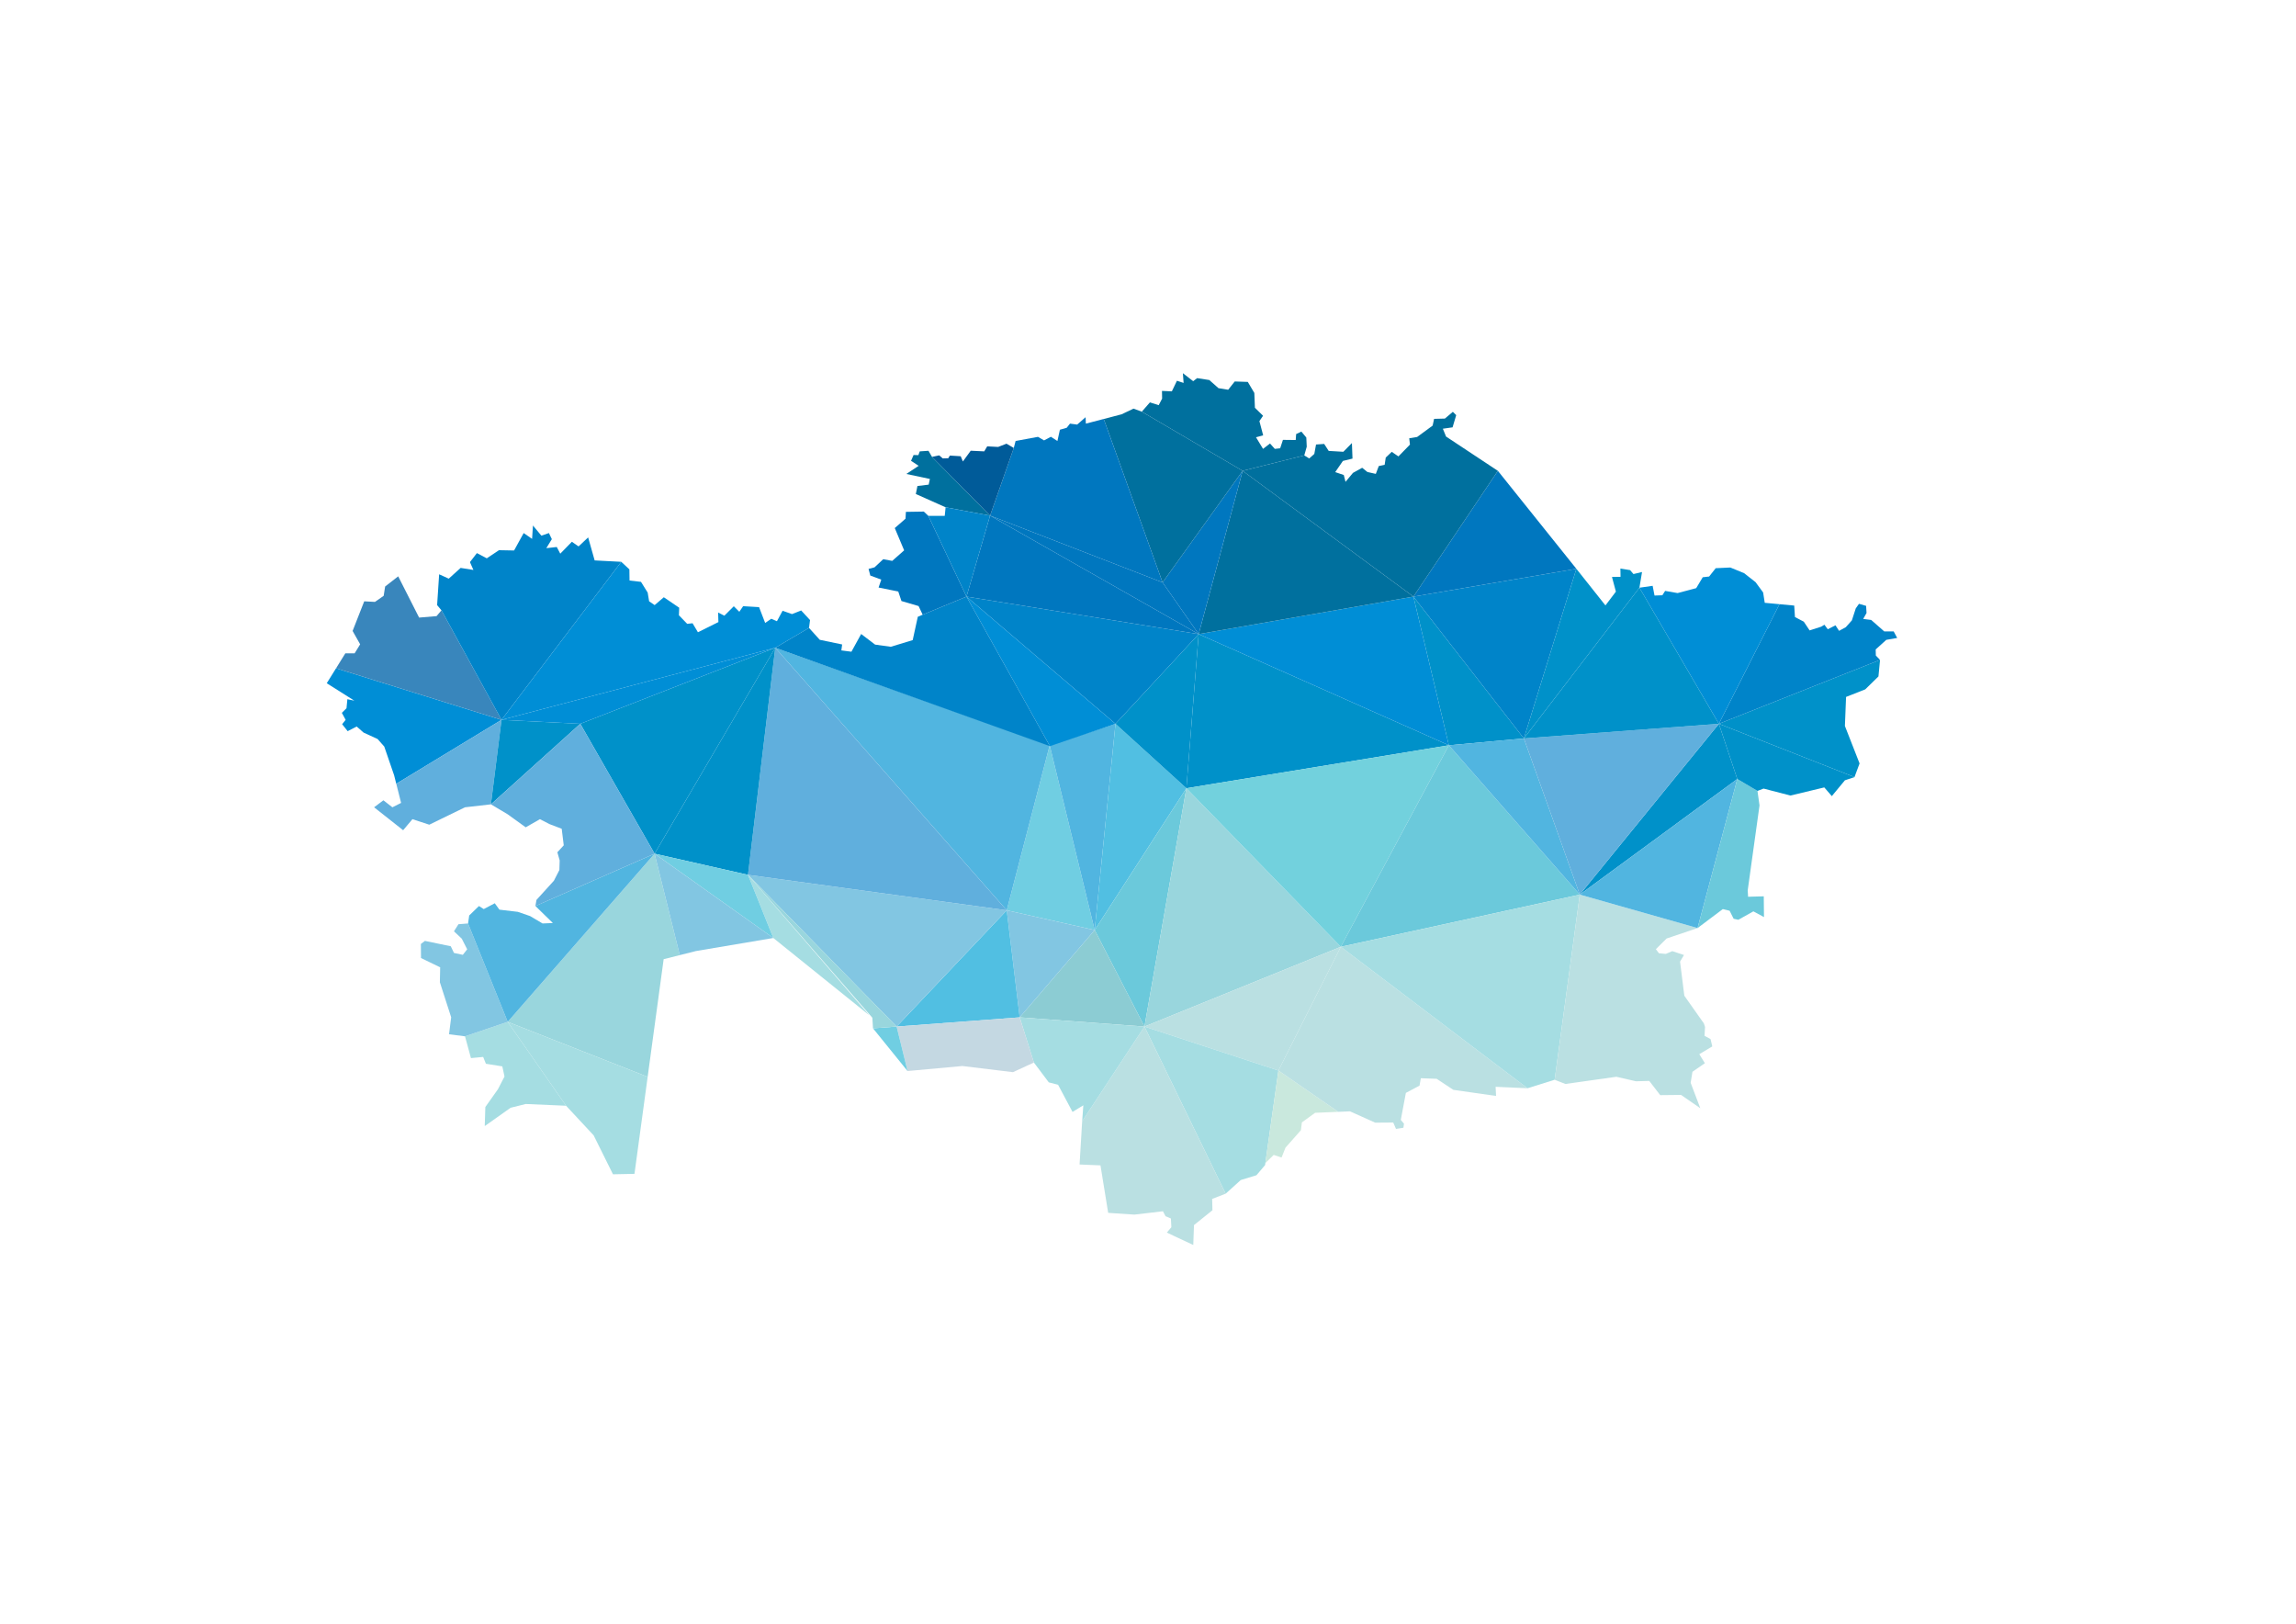
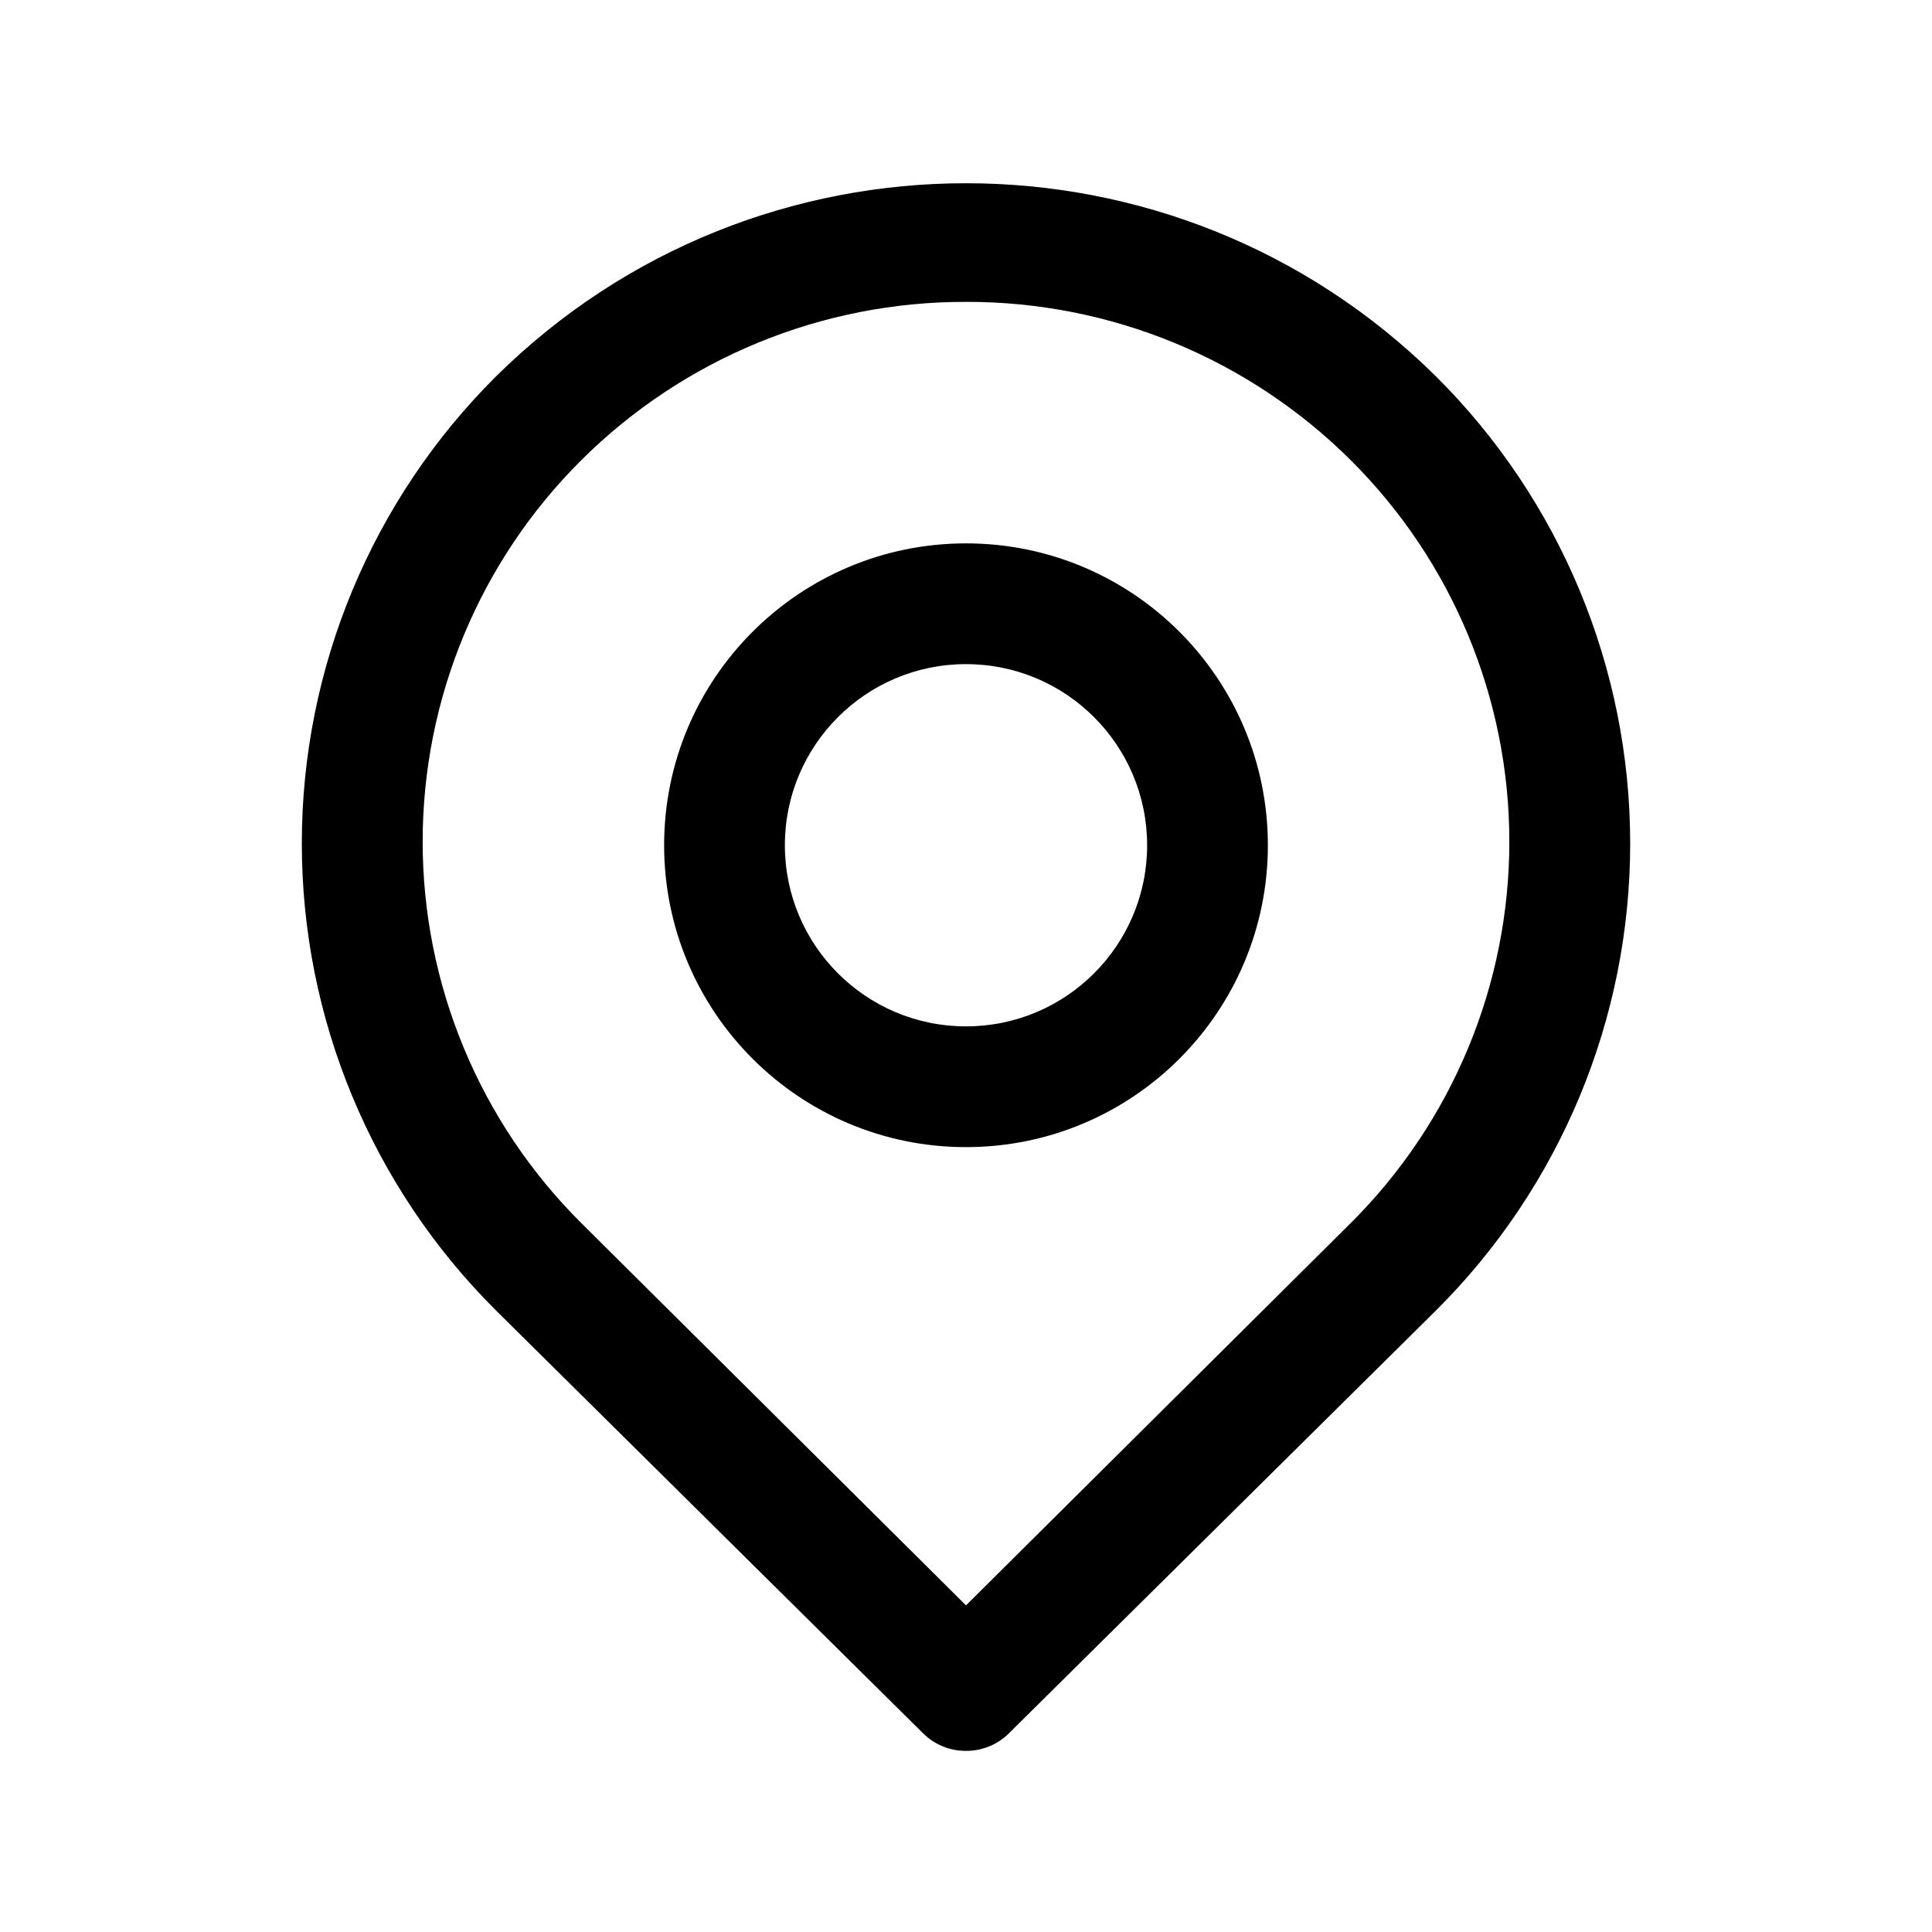
- <svg xmlns="http://www.w3.org/2000/svg" xml:space="preserve" width="297mm" height="210mm" version="1.1" style="shape-rendering:geometricPrecision; text-rendering:geometricPrecision; image-rendering:optimizeQuality; fill-rule:evenodd; clip-rule:evenodd" viewBox="0 0 29700 21000">
+ <svg xmlns="http://www.w3.org/2000/svg" viewBox="0 0 32 32">
  <defs>
-     <style type="text/css">
-    
-     .fil0 {fill:none}
-     .fil17 {fill:#3986BC}
-     .fil16 {fill:#C4D8E2}
-     .fil8 {fill:#60AFDD}
-     .fil12 {fill:#008ED6}
-     .fil6 {fill:#82C6E2}
-     .fil2 {fill:#51B5E0}
-     .fil20 {fill:#005B99}
-     .fil9 {fill:#BAE0E2}
-     .fil3 {fill:#51BFE2}
-     .fil13 {fill:#0084C9}
-     .fil19 {fill:#00709E}
-     .fil14 {fill:#A5DDE2}
-     .fil1 {fill:#70CEE2}
-     .fil11 {fill:#72D1DD}
-     .fil15 {fill:#C9E8DD}
-     .fil5 {fill:#8CCCD3}
-     .fil7 {fill:#99D6DD}
-     .fil4 {fill:#6BC9DB}
-     .fil10 {fill:#0091C9}
-     .fil18 {fill:#0077BF}
-    
-   </style>
+     <style>.cls-1{fill:none;}</style>
  </defs>
-   <g id="Слой_x0020_1">
-     <polygon class="fil0" points="11806.34,8278.67 11873.83,8046.7 11872.17,7977.29 11935.1,7950.05 11882.5,7838.28 11660.85,7773.48 11619.52,7650.44 11364.99,7598.78 11399.74,7496.41 11257.92,7443.81 11231.62,7344.25 11312.39,7337.67 11425.1,7232.48 11541.57,7254.09 11695.6,7117.89 11574.43,6829.56 11713.44,6708.4 11718.14,6620.11 11950.13,6616.35 12008.36,6671.77 12220.62,6671.77 12231.89,6560.94 11846.81,6389.06 11867.47,6285.75 12013.05,6267.91 12028.62,6194.51 11723.77,6129.84 11883.44,6024.64 11784.82,5959.84 11817.69,5884.7 11879.68,5886.58 11897.53,5837.74 12010.23,5830.23 12056.25,5909.12 12149.24,5889.4 12195.26,5928.85 12265.7,5926.97 12287.3,5892.22 12427.25,5900.67 12455.42,5968.29 12556.86,5829.29 12731.56,5837.74 12770.07,5772.93 12911.89,5780.45 13018.95,5738.18 13113.82,5793.59 13137.3,5703.43 13426.58,5649.9 13505.48,5695.92 13593.76,5648.96 13678.29,5703.43 13710.42,5557.79 13798.51,5532.5 13840.78,5478.96 13933.76,5491.17 14042.7,5395.89 14046.45,5478.96 14508.55,5358.32 14662.58,5285.06 14769.65,5324.33 14874.84,5204.28 14988.5,5239.98 15032.63,5155.45 15030.75,5055.89 15158.49,5061.52 15224.24,4924.4 15310.64,4952.58 15301.25,4826.72 15434.62,4930.03 15485.34,4890.59 15643.13,4915.01 15761.47,5020.2 15887.32,5040.86 15971.85,4933.79 16140.91,4939.43 16225.45,5082.19 16232.96,5273.79 16338.15,5377.1 16291.19,5446.6 16308.09,5510.47 16360.69,5625.06 16246.97,5655.11 16338.15,5805.39 16428.32,5735.88 16490.31,5805.39 16559.81,5797.88 16595.5,5688.92 16760.8,5690.81 16766.43,5613.79 16834.06,5581.85 16897.92,5658.87 16903.56,5777.21 16871.63,5889.91 16935.49,5929.37 17001.24,5871.14 17023.78,5749.04 17128.98,5741.52 17187.21,5831.68 17376.93,5842.96 17487.76,5730.25 17495.27,5931.24 17371.29,5961.3 17271.74,6105.94 17382.56,6143.51 17404.95,6232.04 17471.53,6142.97 17531.53,6088.58 17620.61,6050.14 17688.11,6104.52 17796.88,6128.9 17835.32,6027.63 17911.27,6011.69 17925.33,5917.94 18003.15,5843.86 18089.41,5902.94 18238.49,5750.11 18229.12,5668.53 18331.32,5651.65 18531.96,5504.44 18550.71,5417.25 18690.42,5413.5 18793.56,5326.3 18836.69,5369.43 18814.18,5464.12 18789.81,5526.95 18664.17,5544.77 18705.42,5646.02 19375.81,6089.52 20305.16,7244.1 20686.48,7741.89 20767.25,7830.18 20902.5,7651.72 20851.78,7462 20962.61,7460.13 20960.73,7353.06 21086.59,7373.72 21129.79,7424.43 21240.62,7398.13 21206.81,7601.01 21377.75,7576.59 21402.17,7702.45 21503.6,7698.69 21539.3,7642.34 21700.84,7670.51 21871.78,7631.07 21941.28,7606.65 22025.81,7465.76 22108.46,7456.37 22193.62,7348.67 22382.72,7339.9 22561.16,7413.16 22709.56,7529.63 22807.24,7663 22827.9,7796.37 23209.23,7832.06 23218.62,7980.36 23333.21,8040.56 23408.34,8153.27 23515.41,8130.73 23599.94,8080.02 23643.15,8138.25 23742.7,8087.53 23789.66,8158.91 23876.08,8111.95 23954.97,8023.66 24005.68,7867.74 24047.01,7809.51 24139.06,7835.81 24144.7,7927.86 24101.48,8004.87 24204.8,8018.02 24373.86,8166.42 24495.96,8166.42 24541.04,8250.95 24400.16,8275.37 24263.03,8399.35 24264.91,8478.24 24319.39,8534.6 24298.73,8748.73 24127.78,8915.92 23879.83,9013.6 23864.81,9389.29 24054.53,9873.93 23988.78,10050.49 23864.81,10091.82 23695.74,10296.57 23598.07,10183.87 23160.39,10289.06 22812.88,10198.89 22733.98,10228.95 22760.28,10416.8 22607.68,11514.47 22612.38,11598.06 22815.25,11592.42 22818.07,11861.04 22680.94,11786.84 22486.52,11895.79 22425.47,11882.64 22373.82,11779.32 22285.53,11757.73 21998.13,11989.71 21558.58,12138.11 21419.57,12276.17 21459.02,12328.77 21548.24,12337.22 21631.83,12301.53 21783.05,12351.31 21732.33,12436.78 21787.74,12878.22 22040.39,13236.06 22055.42,13282.08 22048.85,13396.67 22126.8,13438.93 22149.34,13533.79 21981.23,13634.29 22053.54,13750.76 21892.94,13861.58 21869.46,14004.34 21994.37,14333.07 21745.48,14161.19 21475.92,14164.01 21334.1,13979.92 21162.22,13984.62 20908.63,13926.38 20249.3,14019.37 20110.3,13964.89 19759.02,14074.79 19346.63,14055.94 19352.26,14174.28 18800,14095.39 18583.98,13952.62 18379.24,13945.11 18362.32,14040.91 18185.75,14134.81 18120.01,14484.22 18161.33,14533.06 18153.82,14585.66 18058.02,14600.69 18022.33,14518.04 17789.4,14519.92 17462.55,14373.4 17011.72,14392.19 16840.79,14516.16 16827.64,14617.6 16628.48,14842.94 16577.75,14970.71 16476.32,14936.9 16252.78,15199.88 16049.91,15261.86 15854.56,15438.44 15679.86,15506.07 15683.62,15652.58 15445.05,15844.19 15435.66,16101.53 15093.79,15941.86 15152.02,15872.36 15146.39,15759.66 15076.88,15729.6 15043.07,15665.73 14674.89,15708.93 14509.59,15705.17 14334.9,15686.4 14235.34,15072.14 13964.85,15060.87 13973.21,14841.06 14013.59,14295.37 13873.65,14380.84 13686.75,14029.57 13566.53,13998.58 13373.99,13742.18 13114.76,13868.03 12448.86,13787.25 11739.75,13852.06 11292.68,13299.8 11284.22,13162.67 10003.04,12131.36 9001.78,12300.38 8584.77,12405.57 8207.21,15181.91 7929.2,15187.55 7679.37,14684.12 7322.46,14300.93 6800.26,14278.38 6604.9,14327.22 6270.54,14563.91 6278.06,14317.83 6441.48,14086.78 6526.01,13923.35 6497.83,13791.86 6285.57,13758.05 6249.88,13669.77 6092.09,13684.79 6015.07,13403.03 5808.45,13376.73 5836.23,13157.24 5690.1,12704.25 5693.86,12510.77 5445.91,12390.55 5444.23,12208.95 5496.63,12168.89 5830.99,12238.4 5872.31,12324.8 5986.9,12349.23 6043.25,12277.84 5973.75,12140.71 5872.31,12044.92 5930.24,11953.16 6054.52,11943.48 6069.55,11840.16 6195.4,11718.04 6257.39,11757.51 6400.15,11682.37 6460.26,11765.03 6698.83,11793.2 6856.61,11847.68 7018.15,11943.48 7151.52,11937.85 6926.12,11718.04 6939.26,11639.17 7164.62,11391.19 7236,11252.18 7239.76,11128.21 7209.7,11023.02 7292.35,10932.85 7266.05,10718.71 7108.27,10658.6 6984.29,10594.73 6800.21,10699.92 6565.63,10530.71 6350.27,10402.84 6015.02,10441.08 5552.93,10666.11 5335.03,10594.73 5214.81,10737.49 4839.13,10441.08 4959.35,10350.53 5075.81,10441.08 5188.51,10384.35 5098.35,10027.45 4970.62,9655.51 4884.21,9557.85 4703.88,9475.19 4613.71,9396.29 4497.25,9456.4 4425.87,9366.23 4470.95,9309.89 4422.12,9219.72 4482.22,9159.61 4493.49,9043.15 4583.65,9061.94 4226.75,8836.53 4467.19,8449.57 4587.41,8449.57 4658.79,8333.1 4561.11,8160.29 4711.39,7777.09 4850.39,7784.6 4963.09,7705.71 4981.88,7585.49 5150.94,7454 5421.43,7987.48 5646.84,7968.69 5710.71,7893.56 5654.36,7825.93 5680.65,7427.71 5804.63,7484.05 5958.66,7345.05 6123.97,7371.35 6078.88,7269.92 6169.04,7153.45 6296.77,7221.07 6454.56,7115.88 6649.92,7119.64 6773.9,6894.23 6882.85,6969.37 6894.12,6796.55 7003.06,6928.04 7100.75,6894.23 7138.31,6973.12 7066.94,7089.58 7202.18,7074.56 7247.27,7160.97 7397.54,7006.94 7483.95,7067.04 7607.92,6950.58 7692.18,7248.05 8036.2,7266.16 8141.39,7363.83 8143.43,7508.15 8291.67,7525.38 8378.08,7664.38 8396.86,7777.09 8468.24,7825.93 8586.69,7724.53 8785.81,7859.78 8782.05,7957.46 8889.12,8068.28 8958.62,8060.77 9028.13,8177.2 9292.99,8045.75 9289.23,7921.77 9370,7963.09 9492.1,7841 9563.48,7912.38 9613.01,7839.95 9818.95,7852.26 9897.85,8057.01 9976.74,8002.54 10050,8034.48 10123.26,7899.22 10245.35,7942.43 10363.7,7895.47 10478.29,8019.45 10465.13,8120.88 10604.14,8274.92 10893.42,8335.03 10882.15,8421.43 11013.64,8428.95 11139.5,8199.78 11319.82,8336.9 11522.7,8365.08 " />
-     <polygon class="fil1" points="13022.69,11773.27 13578.32,9638.96 14160.4,12029.04 " />
-     <polygon class="fil2" points="14160.4,12029.04 14429.4,9361.15 13578.32,9638.96 " />
-     <polygon class="fil3" points="15346.62,10194.59 14429.4,9361.15 14160.4,12029.04 " />
-     <polygon class="fil4" points="15346.62,10194.59 14804.22,13276.99 14160.4,12029.04 " />
-     <polygon class="fil5" points="13190.26,13157.93 14160.4,12029.04 14804.22,13276.99 " />
-     <polygon class="fil6" points="13190.26,13157.93 13022.69,11773.27 14160.4,12029.04 " />
-     <polygon class="fil7" points="14804.22,13276.99 17344.2,12245.11 15346.62,10194.59 " />
-     <polygon class="fil3" points="11598.29,13276.99 13022.69,11773.27 13190.26,13157.93 " />
-     <polygon class="fil6" points="13022.69,11773.27 9675.64,11314.62 11598.29,13276.99 " />
-     <polygon class="fil2" points="13022.69,11773.27 10028.42,8377.73 13578.32,9638.96 " />
-     <polygon class="fil8" points="10028.42,8377.73 9675.64,11314.62 13022.69,11773.27 " />
-     <polygon class="fil9" points="16537.18,13845.78 17344.2,12245.11 14804.22,13276.99 " />
-     <polygon class="fil10" points="18742.04,9638.96 15346.62,10194.59 15505.3,8201.31 " />
-     <polygon class="fil11" points="17344.2,12245.11 18742.04,9638.96 15346.62,10194.59 " />
-     <polygon class="fil4" points="17344.2,12245.11 20435.38,11570.35 18742.04,9638.96 " />
-     <polygon class="fil10" points="15505.3,8201.31 14429.4,9361.15 15346.62,10194.59 " />
-     <polygon class="fil12" points="18742.04,9638.96 18283.45,7716.24 15505.3,8201.31 " />
-     <polygon class="fil10" points="18742.04,9638.96 19712.21,9550.69 18283.45,7716.24 " />
-     <polygon class="fil13" points="19712.21,9550.69 20391.1,7356.3 18283.45,7716.24 " />
-     <polygon class="fil2" points="20435.38,11570.35 19712.21,9550.69 18742.04,9638.96 " />
-     <polygon class="fil10" points="20435.38,11570.35 22472.69,10075.5 22234.56,9361.15 " />
-     <polygon class="fil8" points="22234.56,9361.15 19712.21,9550.69 20435.38,11570.35 " />
-     <polygon class="fil10" points="10028.42,8377.73 8467.4,11041.15 9675.64,11314.62 " />
-     <polygon class="fil10" points="7506.08,9361.15 10028.42,8377.73 8467.4,11041.15 " />
-     <polygon class="fil14" points="14804.22,13276.99 15854.56,15438.44 16049.91,15261.86 16252.78,15199.88 16364.55,15068.39 16537.18,13845.78 " />
-     <polygon class="fil9" points="14804.22,13276.99 13998.33,14501.54 13964.85,15060.87 14235.34,15072.14 14334.9,15686.4 14674.89,15708.93 15043.07,15665.73 15076.88,15729.6 15146.39,15759.66 15152.02,15872.36 15093.79,15941.86 15435.66,16101.53 15445.05,15844.19 15683.62,15652.58 15679.86,15506.07 15854.56,15438.44 " />
-     <polygon class="fil14" points="13998.33,14501.54 14804.22,13276.99 13190.26,13157.93 13373.99,13742.18 13566.53,13998.58 13686.75,14029.57 13873.65,14380.84 14013.59,14295.37 " />
-     <polygon class="fil15" points="16537.18,13845.78 16368.2,15042.47 16476.32,14936.9 16577.75,14970.71 16628.48,14842.94 16827.64,14617.6 16840.79,14516.16 17011.72,14392.19 17311.16,14379.7 " />
-     <polygon class="fil16" points="13373.99,13742.18 13190.26,13157.93 11598.29,13276.99 11739.75,13852.06 12448.86,13787.25 13103.48,13866.66 " />
-     <polygon class="fil1" points="11598.29,13276.99 11292.68,13299.8 11739.75,13852.06 " />
-     <polygon class="fil9" points="17344.2,12245.11 19759.02,14074.79 19346.63,14055.94 19352.26,14174.28 18800,14095.39 18583.98,13952.62 18379.24,13945.11 18362.32,14040.91 18185.75,14134.81 18120.01,14484.22 18161.33,14533.06 18153.82,14585.66 18058.02,14600.69 18022.33,14518.04 17789.4,14519.92 17462.55,14373.4 17311.16,14379.7 16537.18,13845.78 " />
-     <polygon class="fil14" points="19759.02,14074.79 20110.3,13964.89 20435.38,11570.35 17344.2,12245.11 " />
-     <polygon class="fil9" points="20435.38,11570.35 21958.87,12002.96 21558.58,12138.11 21419.57,12276.17 21459.02,12328.77 21548.24,12337.22 21631.83,12301.53 21783.05,12351.31 21732.33,12436.78 21787.74,12878.22 22040.39,13236.06 22055.42,13282.08 22048.85,13396.67 22126.8,13438.93 22149.34,13533.79 21981.23,13634.29 22053.54,13750.76 21892.94,13861.58 21869.46,14004.34 21994.37,14333.07 21745.48,14161.19 21475.92,14164.01 21334.1,13979.92 21162.22,13984.62 20908.63,13926.38 20249.3,14019.37 20110.3,13964.89 " />
-     <polygon class="fil2" points="22472.69,10075.5 21958.87,12002.96 20435.38,11570.35 " />
-     <polygon class="fil4" points="21958.87,12002.96 22472.69,10075.5 22733.98,10228.95 22760.28,10416.8 22607.68,11514.47 22612.38,11598.06 22815.25,11592.42 22818.07,11861.04 22680.94,11786.84 22486.52,11895.79 22425.47,11882.64 22373.82,11779.32 22285.53,11757.73 " />
-     <polygon class="fil13" points="14429.4,9361.15 12502.09,7716.24 15505.3,8201.31 " />
-     <polygon class="fil12" points="12502.09,7716.24 13581.04,9650.12 14429.4,9361.15 " />
-     <polygon class="fil12" points="4346.97,8643.05 6487.22,9310.26 5125.95,10136.72 5098.35,10027.45 4970.62,9655.51 4884.21,9557.85 4703.88,9475.19 4613.71,9396.29 4497.25,9456.4 4425.87,9366.23 4470.95,9309.89 4422.12,9219.72 4482.22,9159.61 4493.49,9043.15 4583.65,9061.94 4226.75,8836.53 " />
-     <polygon class="fil8" points="6487.22,9310.26 6350.27,10402.84 6015.02,10441.08 5552.93,10666.11 5335.03,10594.73 5214.81,10737.49 4839.13,10441.08 4959.35,10350.53 5075.81,10441.08 5188.51,10384.35 5125.95,10136.72 " />
-     <polygon class="fil17" points="6487.22,9310.26 5710.71,7893.56 5646.84,7968.69 5421.43,7987.48 5150.94,7454 4981.88,7585.49 4963.09,7705.71 4850.39,7784.6 4711.39,7777.09 4561.11,8160.29 4658.79,8333.1 4587.41,8449.57 4467.19,8449.57 4346.97,8643.05 " />
-     <polygon class="fil13" points="6487.22,9310.26 8036.2,7266.16 7692.18,7248.05 7607.92,6950.58 7483.95,7067.04 7397.54,7006.94 7247.27,7160.97 7202.18,7074.56 7066.94,7089.58 7138.31,6973.12 7100.75,6894.23 7003.06,6928.04 6894.12,6796.55 6882.85,6969.37 6773.9,6894.23 6649.92,7119.64 6454.56,7115.88 6296.77,7221.07 6169.04,7153.45 6078.88,7269.92 6123.97,7371.35 5958.66,7345.05 5804.63,7484.05 5680.65,7427.71 5654.36,7825.93 5710.71,7893.56 " />
-     <polygon class="fil12" points="10028.42,8377.73 6487.22,9310.26 8036.2,7266.16 8141.39,7363.83 8143.43,7508.15 8291.67,7525.38 8378.08,7664.38 8396.86,7777.09 8468.24,7825.93 8586.69,7724.53 8785.81,7859.78 8782.05,7957.46 8889.12,8068.28 8958.62,8060.77 9028.13,8177.2 9292.99,8045.75 9289.23,7921.77 9370,7963.09 9492.1,7841 9563.48,7912.38 9613.01,7839.95 9818.95,7852.26 9897.85,8057.01 9976.74,8002.54 10050,8034.48 10123.26,7899.22 10245.35,7942.43 10363.7,7895.47 10478.29,8019.45 10465.13,8120.88 " />
-     <polygon class="fil0" points="10028.42,8377.73 9897.85,8057.01 9976.74,8002.54 10050,8034.48 10123.26,7899.22 10245.35,7942.43 10363.7,7895.47 10478.29,8019.45 10465.13,8120.88 " />
-     <polygon class="fil10" points="7506.08,9361.15 6487.22,9310.26 6350.27,10402.84 " />
-     <polygon class="fil10" points="22234.56,9361.15 23988.78,10050.49 23864.81,10091.82 23695.74,10296.57 23598.07,10183.87 23160.39,10289.06 22812.88,10198.89 22733.98,10228.95 22472.69,10075.5 " />
-     <polygon class="fil10" points="22234.56,9361.15 24319.39,8534.6 24298.73,8748.73 24127.78,8915.92 23879.83,9013.6 23864.81,9389.29 24054.53,9873.93 23988.78,10050.49 " />
-     <polygon class="fil13" points="22234.56,9361.15 23018.56,7814.21 23209.23,7832.06 23218.62,7980.36 23333.21,8040.56 23408.34,8153.27 23557.67,8105.37 23599.94,8080.02 23643.15,8138.25 23742.7,8087.53 23789.66,8158.91 23876.08,8111.95 23954.97,8023.66 24005.68,7867.74 24047.01,7809.51 24139.06,7835.81 24144.7,7927.86 24101.48,8004.87 24204.8,8018.02 24373.86,8166.42 24495.96,8166.42 24541.04,8250.95 24400.16,8275.37 24263.03,8399.35 24264.91,8478.24 24319.39,8534.6 " />
-     <polygon class="fil12" points="22234.56,9361.15 21206.81,7601.01 21377.75,7576.59 21402.17,7702.45 21503.6,7698.69 21539.3,7642.34 21700.84,7670.51 21941.28,7606.65 22025.81,7465.76 22108.46,7456.37 22193.62,7348.67 22382.72,7339.9 22561.16,7413.16 22709.56,7529.63 22807.24,7663 22827.9,7796.37 23018.56,7814.21 " />
-     <polygon class="fil10" points="21206.81,7601.01 19712.21,9550.69 22234.56,9361.15 " />
-     <polygon class="fil10" points="20391.1,7356.3 20767.25,7830.18 20902.5,7651.72 20851.78,7462 20962.61,7460.13 20960.73,7353.06 21086.59,7373.72 21129.79,7424.43 21240.62,7398.13 21206.81,7601.01 19712.21,9550.69 " />
-     <polygon class="fil18" points="18283.45,7716.24 19375.81,6089.52 20391.1,7356.3 " />
-     <polygon class="fil7" points="8467.4,11041.15 8793.27,12352.97 8584.77,12405.57 8377.84,13927.16 6567.52,13216.06 " />
-     <polygon class="fil14" points="6567.52,13216.06 7322.46,14300.93 7679.37,14684.12 7929.2,15187.55 8207.21,15181.91 8377.84,13927.16 " />
-     <polygon class="fil14" points="6567.52,13216.06 6015.07,13403.03 6092.09,13684.79 6249.88,13669.77 6285.57,13758.05 6454.94,13785.02 6497.83,13791.86 6526.01,13923.35 6441.48,14086.78 6278.06,14317.83 6270.54,14563.91 6604.9,14327.22 6800.26,14278.38 7322.46,14300.93 " />
-     <polygon class="fil6" points="6567.52,13216.06 6054.52,11943.48 5930.24,11953.16 5872.31,12044.92 5973.75,12140.71 6043.25,12277.84 5986.9,12349.23 5872.31,12324.8 5830.99,12238.4 5496.63,12168.89 5444.23,12208.95 5445.91,12390.55 5693.86,12510.77 5690.1,12704.25 5836.23,13157.24 5808.45,13376.73 6015.07,13403.03 " />
-     <polygon class="fil2" points="6054.52,11943.48 6567.52,13216.06 8467.4,11041.15 6926.12,11718.04 7151.52,11937.85 7018.15,11943.48 6856.61,11847.68 6698.83,11793.2 6460.26,11765.03 6400.15,11682.37 6257.39,11757.51 6195.4,11718.04 6069.55,11840.16 " />
-     <polygon class="fil7" points="9675.64,11314.62 11598.29,13276.99 11292.68,13299.8 11284.22,13162.67 " />
-     <polygon class="fil14" points="10003.04,12131.36 11244.76,13130.9 9675.64,11314.62 " />
-     <polygon class="fil1" points="8467.4,11041.15 10003.04,12131.36 9675.64,11314.62 " />
-     <polygon class="fil6" points="8467.4,11041.15 10003.04,12131.36 9001.78,12300.38 8793.27,12352.97 " />
-     <polygon class="fil18" points="15505.3,8201.31 15038.57,7533.01 12807.24,6668.7 " />
-     <polygon class="fil19" points="15505.3,8201.31 16074.21,6089.52 18283.45,7716.24 " />
-     <polygon class="fil19" points="16074.21,6089.52 16871.63,5889.91 16935.49,5929.37 17001.24,5871.14 17023.78,5749.04 17128.98,5741.52 17187.21,5831.68 17376.93,5842.96 17487.76,5730.25 17495.27,5931.24 17371.29,5961.3 17271.74,6105.94 17382.56,6143.51 17404.95,6232.04 17501.53,6115.77 17620.61,6050.14 17688.11,6104.52 17796.88,6128.9 17835.32,6027.63 17911.27,6011.69 17925.33,5917.94 18003.15,5843.86 18089.41,5902.94 18238.49,5750.11 18229.12,5668.53 18331.32,5651.65 18531.96,5504.44 18550.71,5417.25 18690.42,5413.5 18793.56,5326.3 18836.69,5369.43 18789.81,5526.95 18664.17,5544.77 18705.42,5646.02 19375.81,6089.52 18283.45,7716.24 " />
-     <polygon class="fil18" points="16074.21,6089.52 15505.3,8201.31 15038.57,7533.01 " />
-     <polygon class="fil19" points="16074.21,6089.52 14769.65,5324.33 14874.84,5204.28 14988.5,5239.98 15032.63,5155.45 15030.75,5055.89 15158.49,5061.52 15224.24,4924.4 15310.64,4952.58 15301.25,4826.72 15434.62,4930.03 15485.34,4890.59 15643.13,4915.01 15761.47,5020.2 15887.32,5040.86 15971.85,4933.79 16140.91,4939.43 16225.45,5082.19 16232.96,5273.79 16338.15,5377.1 16291.19,5446.6 16339.8,5630.57 16246.97,5655.11 16338.15,5805.39 16428.32,5735.88 16490.31,5805.39 16559.81,5797.88 16595.5,5688.92 16760.8,5690.81 16766.43,5613.79 16834.06,5581.85 16897.92,5658.87 16903.56,5777.21 16871.63,5889.91 " />
-     <polygon class="fil19" points="15038.57,7533.01 14277.5,5418.64 14508.55,5358.32 14662.58,5285.06 14769.65,5324.33 16074.21,6089.52 " />
-     <polygon class="fil18" points="12807.24,6668.7 13113.82,5793.59 13137.3,5703.43 13426.58,5649.9 13505.48,5695.92 13593.76,5648.96 13678.29,5703.43 13710.42,5557.79 13798.51,5532.5 13840.78,5478.96 13933.76,5491.17 14042.7,5395.89 14046.45,5478.96 14277.5,5418.64 15038.57,7533.01 " />
-     <polygon class="fil20" points="12807.24,6668.7 12056.25,5909.12 12149.24,5889.4 12195.26,5928.85 12265.7,5926.97 12287.3,5892.22 12427.25,5900.67 12455.42,5968.29 12556.86,5829.29 12731.56,5837.74 12770.07,5772.93 12911.89,5780.45 13018.95,5738.18 13113.82,5793.59 " />
-     <polygon class="fil13" points="12502.09,7716.24 11935.1,7950.05 11872.17,7977.29 11806.34,8278.67 11522.7,8365.08 11319.82,8336.9 11139.5,8199.78 11013.64,8428.95 10883.38,8411.95 10893.42,8335.03 10604.14,8274.92 10465.13,8120.88 10028.42,8377.73 13581.04,9650.12 " />
-     <polygon class="fil18" points="12502.09,7716.24 12008.36,6671.77 11950.13,6616.35 11718.14,6620.11 11713.44,6708.4 11574.43,6829.56 11695.6,7117.89 11541.57,7254.09 11425.1,7232.48 11312.39,7337.67 11235.26,7358.04 11257.92,7443.81 11399.74,7496.41 11364.99,7598.78 11619.52,7650.44 11660.85,7773.48 11882.5,7838.28 11935.1,7950.05 " />
-     <polygon class="fil18" points="12807.24,6668.7 12502.09,7716.24 15505.3,8201.31 " />
-     <polygon class="fil19" points="12807.24,6668.7 12056.25,5909.12 12010.23,5830.23 11897.53,5837.74 11879.68,5886.58 11817.69,5884.7 11784.82,5959.84 11883.44,6024.64 11723.77,6129.84 12028.62,6194.51 12013.05,6267.91 11867.47,6285.75 11846.81,6389.06 12231.89,6560.94 " />
-     <polygon class="fil13" points="12807.24,6668.7 12502.09,7716.24 12008.36,6671.77 12220.62,6671.77 12231.89,6560.94 " />
-     <polygon class="fil12" points="6487.22,9310.26 10028.42,8377.73 7506.08,9361.15 " />
-     <polygon class="fil8" points="6350.27,10402.84 6565.63,10530.71 6800.21,10699.92 6984.29,10594.73 7108.27,10658.6 7266.05,10718.71 7292.35,10932.85 7209.7,11023.02 7239.76,11128.21 7236,11252.18 7164.62,11391.19 6939.26,11639.17 6926.12,11718.04 8467.4,11041.15 7506.08,9361.15 " />
+   <g data-name="Layer 2" id="Layer_2">
+     <path d="M16,29a1,1,0,0,1-.71-.29l-7.07-7a10.91,10.91,0,0,1,0-15.48,11.07,11.07,0,0,1,15.56,0,10.91,10.91,0,0,1,0,15.48l-7.07,7A1,1,0,0,1,16,29ZM16,5A9,9,0,0,0,9.63,7.62h0a8.91,8.91,0,0,0,0,12.64L16,26.59l6.37-6.33a8.91,8.91,0,0,0,0-12.64A9,9,0,0,0,16,5ZM8.93,6.91h0Z" />
+     <path d="M16,19a5,5,0,1,1,5-5A5,5,0,0,1,16,19Zm0-8a3,3,0,1,0,3,3A3,3,0,0,0,16,11Z" />
+   </g>
+   <g id="frame">
+     <rect class="cls-1" height="32" width="32" />
  </g>
</svg>
